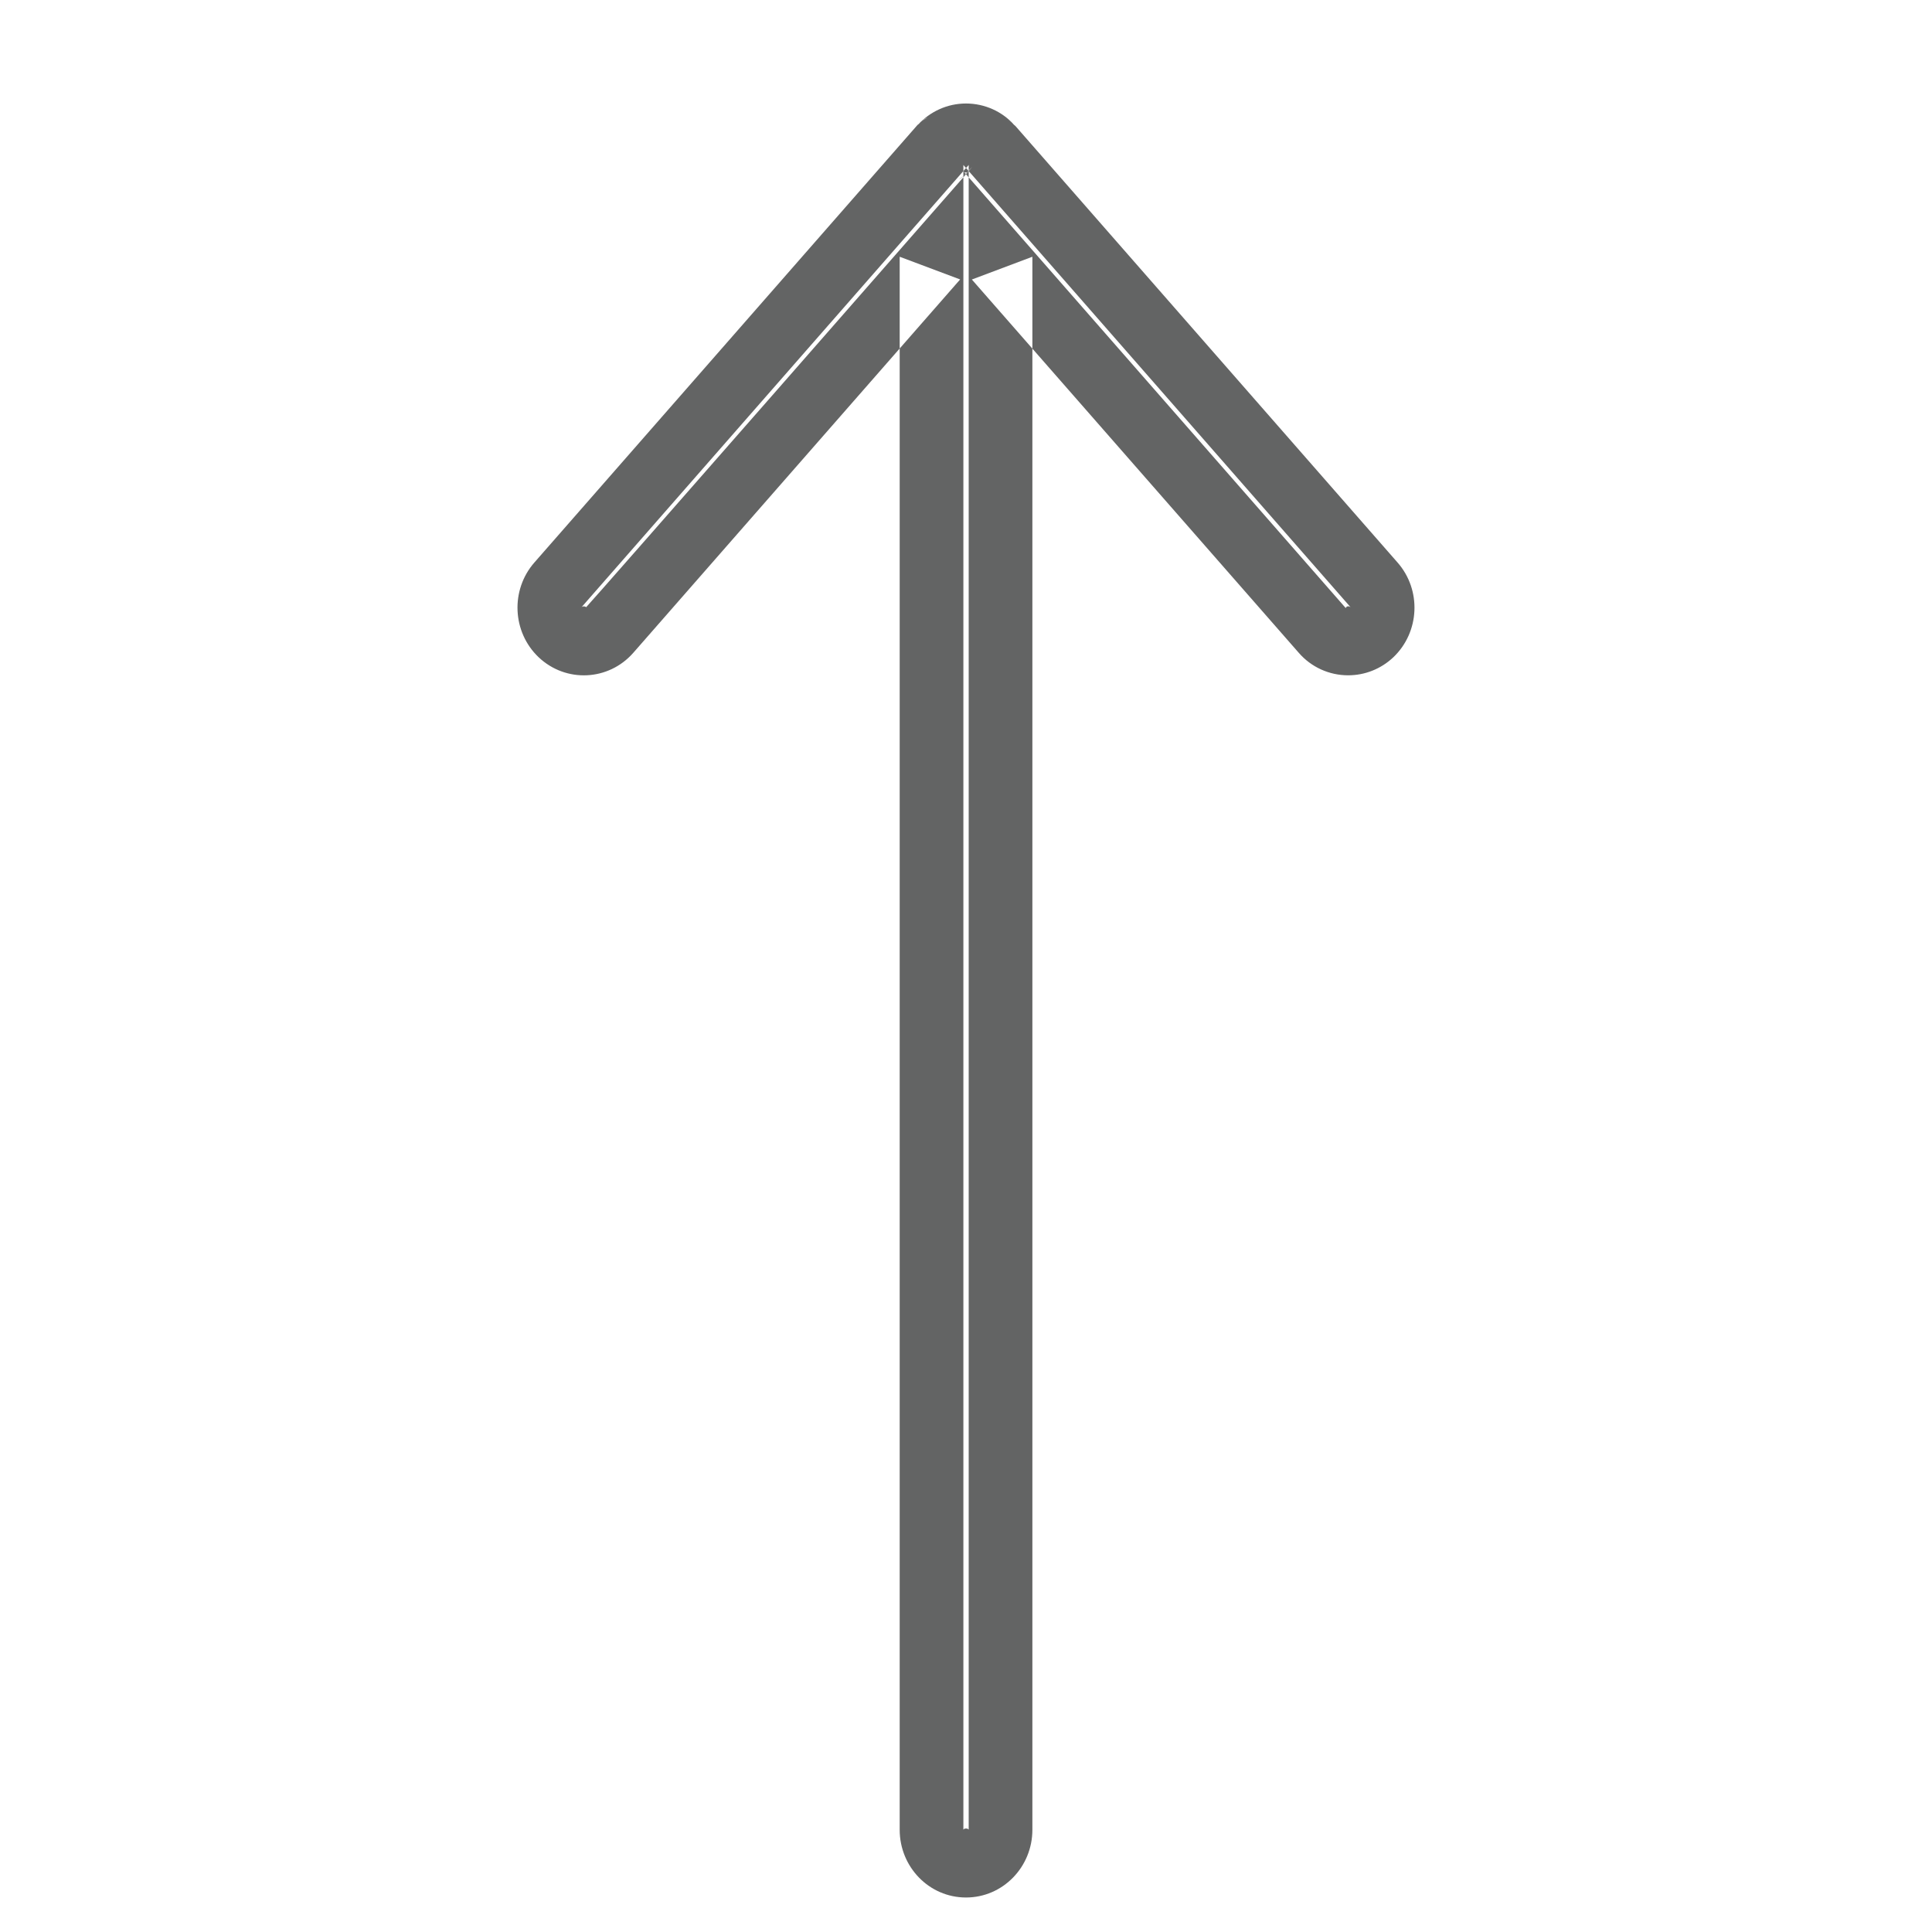
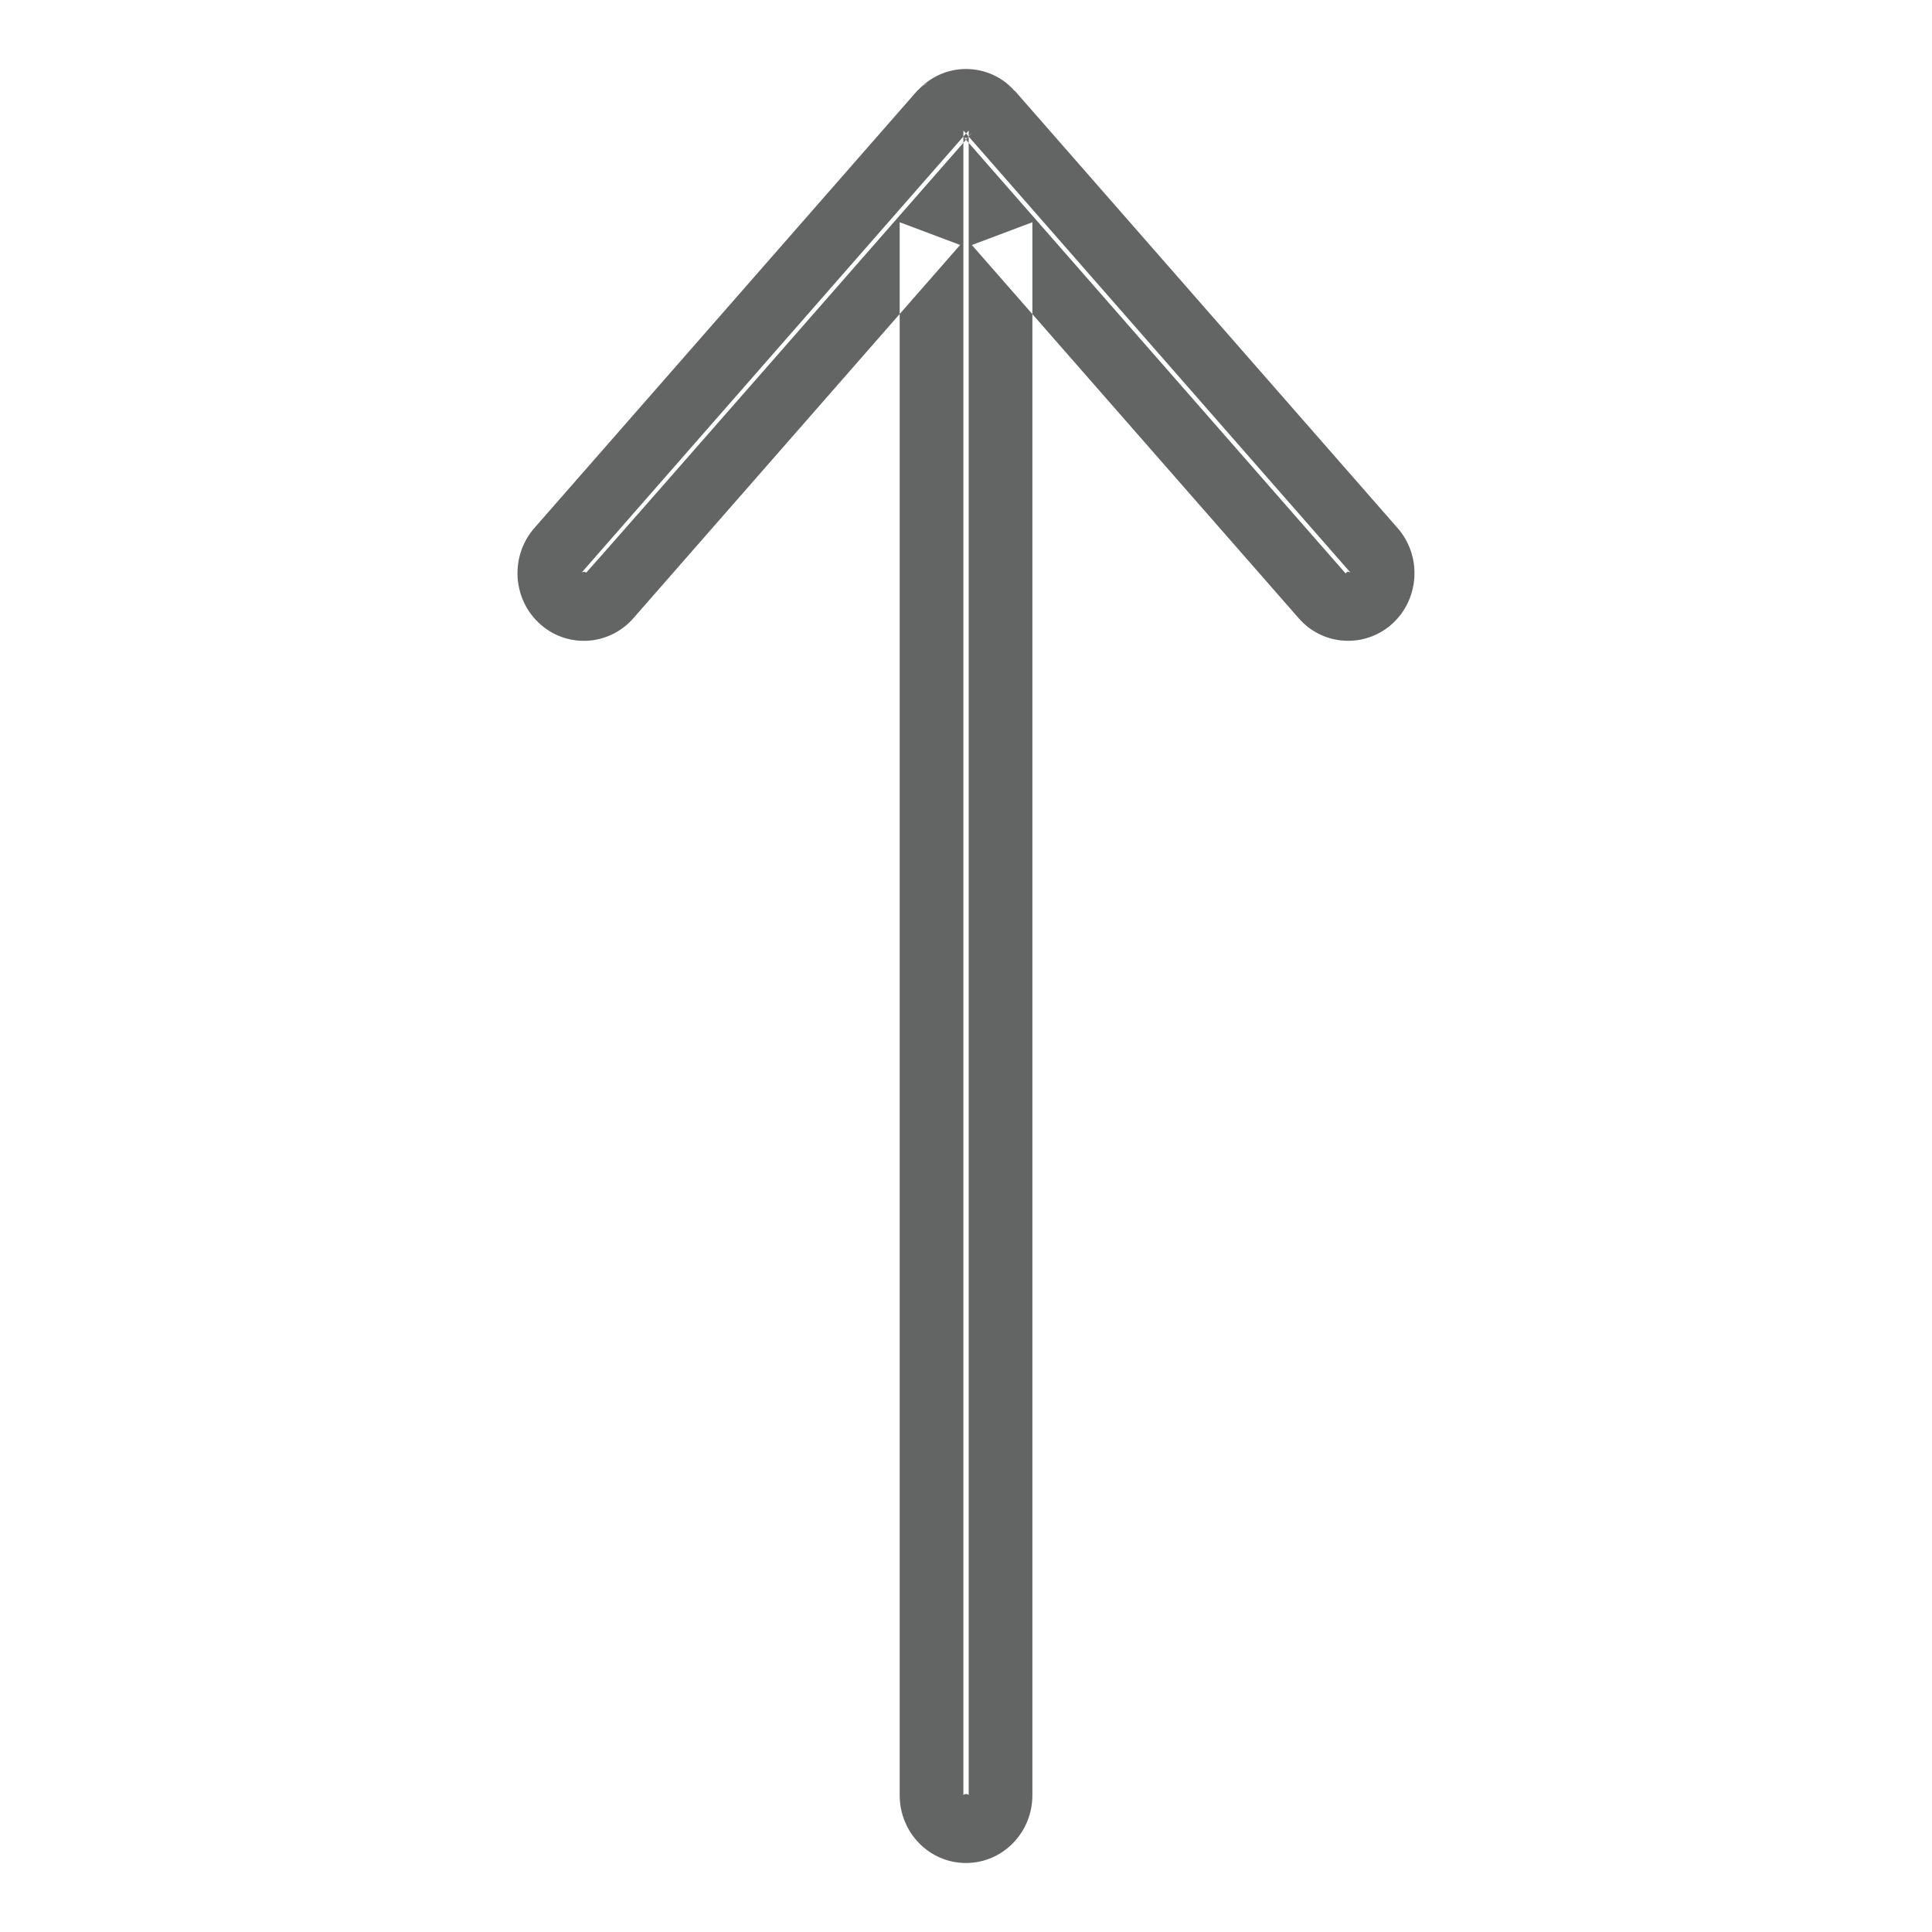
<svg xmlns="http://www.w3.org/2000/svg" width="28px" height="28px" viewBox="0 0 28 28" version="1.1">
  <defs />
  <g id="14pt-icons" stroke="none" stroke-width="1" fill="none" fill-rule="evenodd">
    <g id="sort-asc-sm" fill="#636464">
-       <path d="M14.717,1.827 C14.604,1.728 14.604,1.728 14.567,1.71 C14.6,1.726 14.6,1.726 14.693,1.805 C14.525,1.618 14.273,1.5 14,1.5 C13.728,1.5 13.477,1.617 13.297,1.814 C13.391,1.725 13.391,1.725 13.446,1.703 C13.378,1.739 13.378,1.739 13.298,1.81 L7.744,8.153 C7.396,8.551 7.423,9.161 7.806,9.525 C8.201,9.899 8.82,9.87 9.179,9.46 L13.915,4.05 L13.039,3.721 L13.039,26.519 C13.039,27.056 13.464,27.5 14,27.5 C14.536,27.5 14.962,27.056 14.962,26.519 L14.962,3.721 L14.085,4.051 L18.822,9.46 C19.004,9.67 19.265,9.787 19.538,9.787 C19.779,9.787 20.013,9.696 20.193,9.526 C20.577,9.161 20.604,8.55 20.254,8.152 L14.717,1.827 Z M19.538,8.787 C19.553,8.787 19.567,8.794 19.575,8.802 L14.838,3.392 L13.962,2.391 L13.962,3.721 L13.962,26.519 C13.962,26.513 13.974,26.5 14,26.5 C14.026,26.5 14.039,26.513 14.039,26.519 L14.039,3.721 L14.039,2.391 L13.162,3.392 L8.427,8.801 C8.442,8.784 8.477,8.783 8.495,8.8 C8.501,8.806 14.035,2.486 14.035,2.486 C13.942,2.571 13.942,2.571 13.892,2.598 C13.939,2.58 13.939,2.58 14.088,2.42 C14.031,2.493 14.017,2.5 14,2.5 C13.983,2.5 13.967,2.493 13.961,2.485 C14.069,2.58 14.069,2.58 14.106,2.597 C14.073,2.582 14.073,2.582 13.98,2.503 L19.503,8.812 C19.513,8.792 19.525,8.787 19.538,8.787 Z" id="Shape" />
+       <path d="M14.717,1.327 C14.604,1.228 14.604,1.228 14.567,1.21 C14.6,1.226 14.6,1.226 14.693,1.305 C14.525,1.118 14.273,1 14,1 C13.728,1 13.477,1.117 13.297,1.314 C13.391,1.225 13.391,1.225 13.446,1.203 C13.378,1.239 13.378,1.239 13.298,1.31 L7.744,7.653 C7.396,8.051 7.423,8.661 7.806,9.025 C8.201,9.399 8.82,9.37 9.179,8.96 L13.915,3.55 L13.039,3.221 L13.039,26.019 C13.039,26.556 13.464,27 14,27 C14.536,27 14.962,26.556 14.962,26.019 L14.962,3.221 L14.085,3.551 L18.822,8.96 C19.004,9.17 19.265,9.287 19.538,9.287 C19.779,9.287 20.013,9.196 20.193,9.026 C20.577,8.661 20.604,8.05 20.254,7.652 L14.717,1.327 Z M19.538,8.287 C19.553,8.287 19.567,8.294 19.575,8.302 L14.838,2.892 L13.962,1.891 L13.962,3.221 L13.962,26.019 C13.962,26.013 13.974,26 14,26 C14.026,26 14.039,26.013 14.039,26.019 L14.039,3.221 L14.039,1.891 L13.162,2.892 L8.427,8.301 C8.442,8.284 8.477,8.283 8.495,8.3 C8.501,8.306 14.035,1.986 14.035,1.986 C13.942,2.071 13.942,2.071 13.892,2.098 C13.939,2.08 13.939,2.08 14.088,1.92 C14.031,1.993 14.017,2 14,2 C13.983,2 13.967,1.993 13.961,1.985 C14.069,2.08 14.069,2.08 14.106,2.097 C14.073,2.082 14.073,2.082 13.98,2.003 L19.503,8.312 C19.513,8.292 19.525,8.287 19.538,8.287 Z" id="Shape" />
    </g>
  </g>
</svg>
